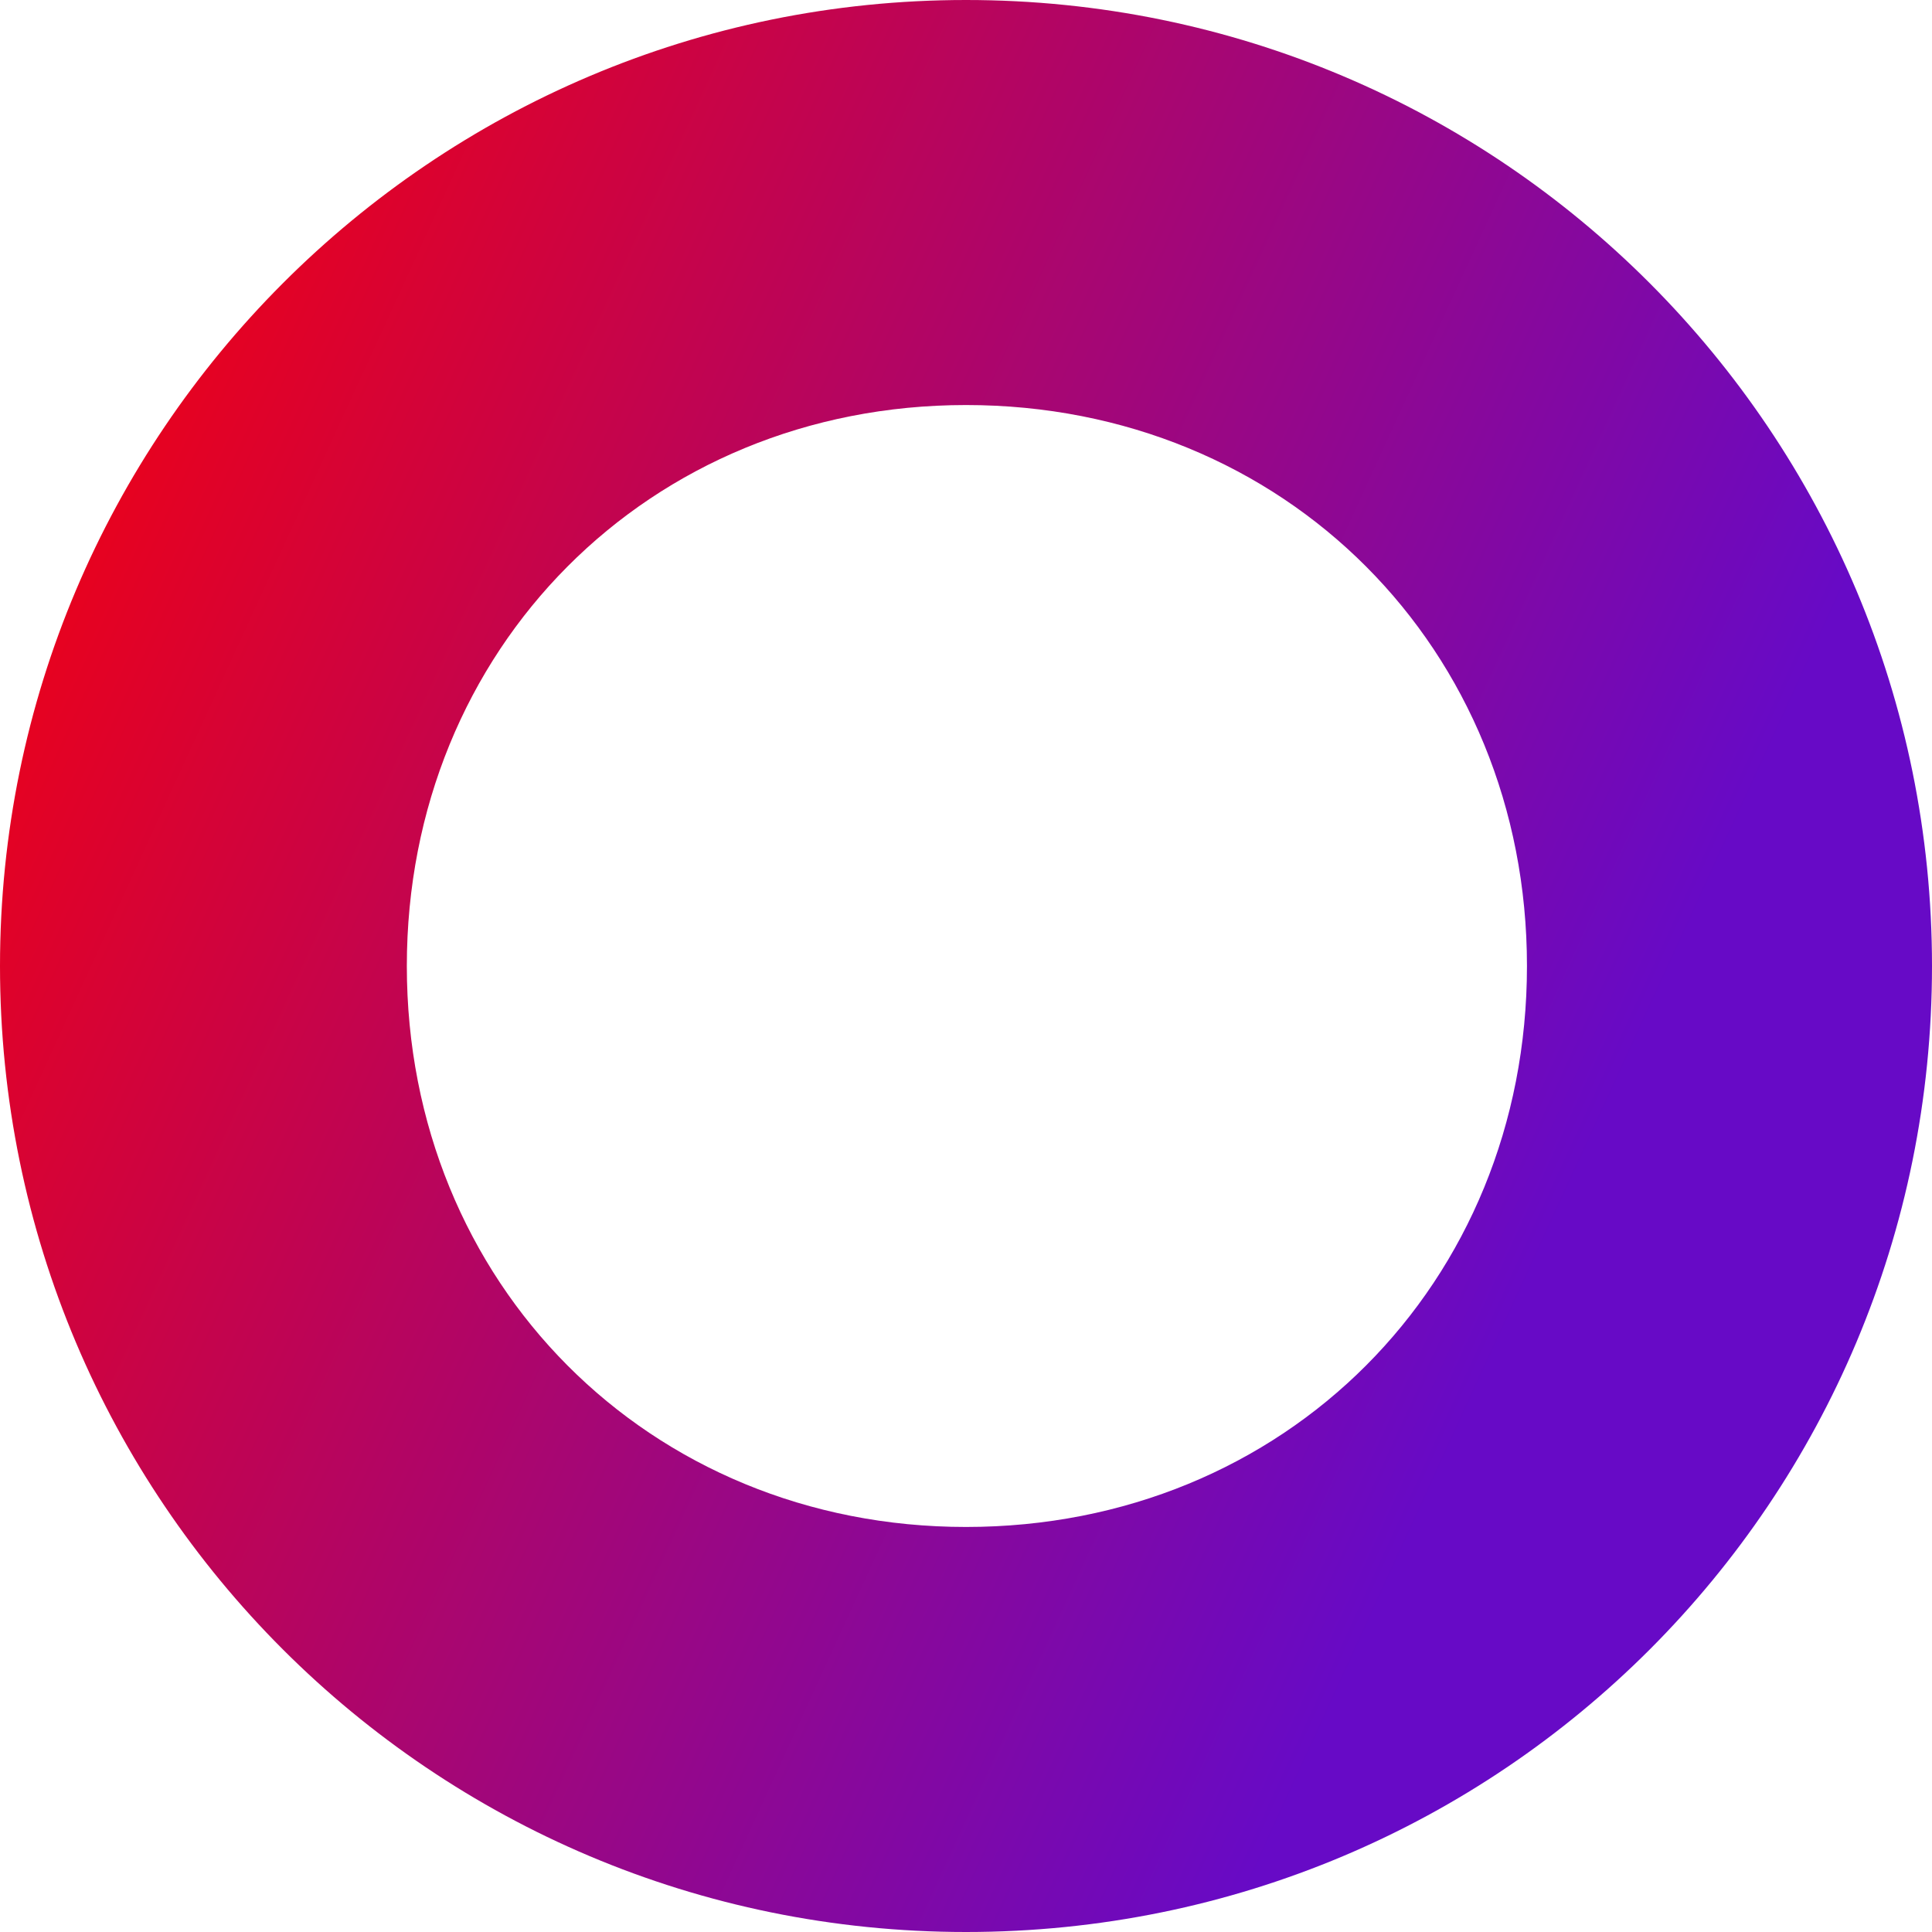
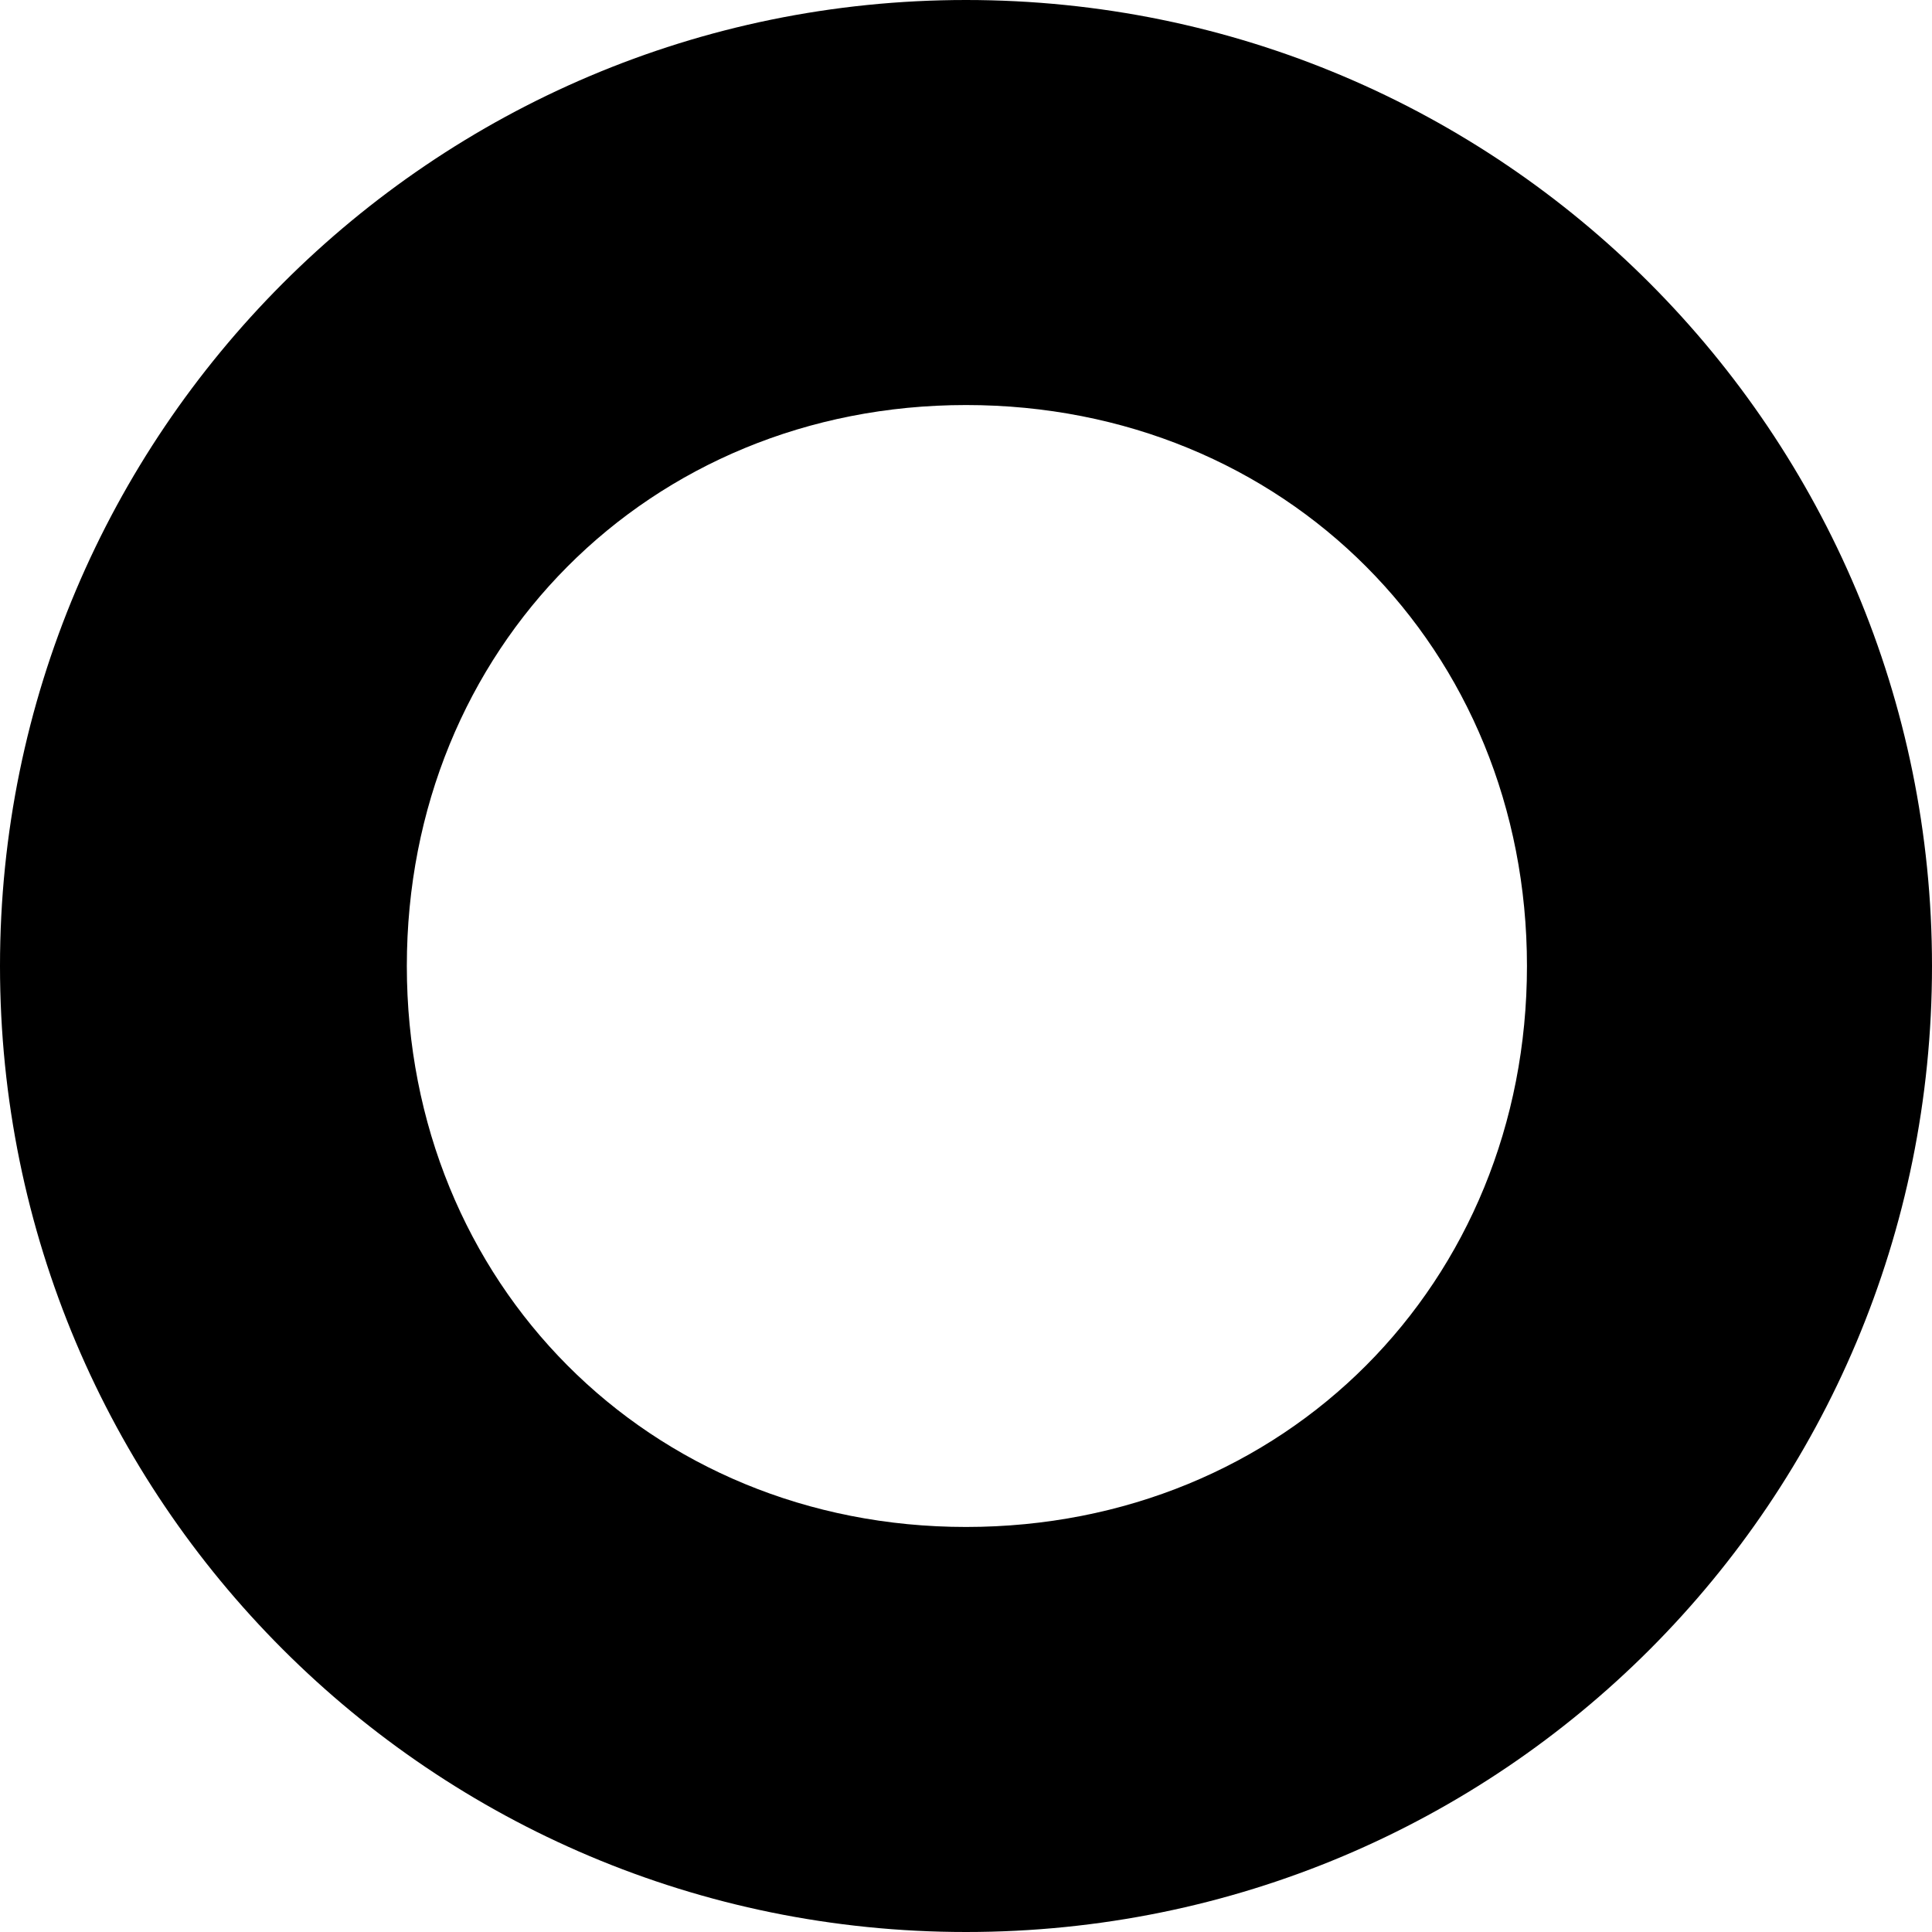
<svg xmlns="http://www.w3.org/2000/svg" data-v-423bf9ae="" viewBox="0 0 60 60" class="font">
-   <defs data-v-423bf9ae="">
-     <linearGradient data-v-423bf9ae="" gradientTransform="rotate(25)" id="65d6f537-4dec-4391-8596-931e15ae8daa" x1="0%" y1="0%" x2="100%" y2="0%">
-       <stop data-v-423bf9ae="" offset="0%" style="stop-color: rgb(255, 0, 0); stop-opacity: 1;" />
-       <stop data-v-423bf9ae="" offset="100%" style="stop-color: rgb(103, 10, 198); stop-opacity: 1;" />
-     </linearGradient>
-   </defs>
-   <g data-v-423bf9ae="" id="ce914de7-f163-4377-8a70-917f8fd8d7bf" fill="url(#65d6f537-4dec-4391-8596-931e15ae8daa)" transform="matrix(5.565863,0,0,5.565863,-3.61781,-10.90909)">
+   <g data-v-423bf9ae="" id="747e2f1a-2368-48e3-8819-448f325eb443" fill="#000000" transform="matrix(5.565863,0,0,5.565863,-3.61781,-10.90909)">
    <path d="M6.04 12.74C9.03 12.74 11.43 10.33 11.43 7.35C11.43 4.38 9.03 1.96 6.04 1.96C3.06 1.96 0.65 4.38 0.65 7.35C0.65 10.33 3.06 12.74 6.04 12.74ZM6.04 10.48C4.27 10.48 2.92 9.12 2.92 7.35C2.92 5.58 4.27 4.22 6.04 4.22C7.82 4.22 9.17 5.58 9.17 7.35C9.17 9.12 7.82 10.48 6.04 10.48Z" />
  </g>
</svg>
